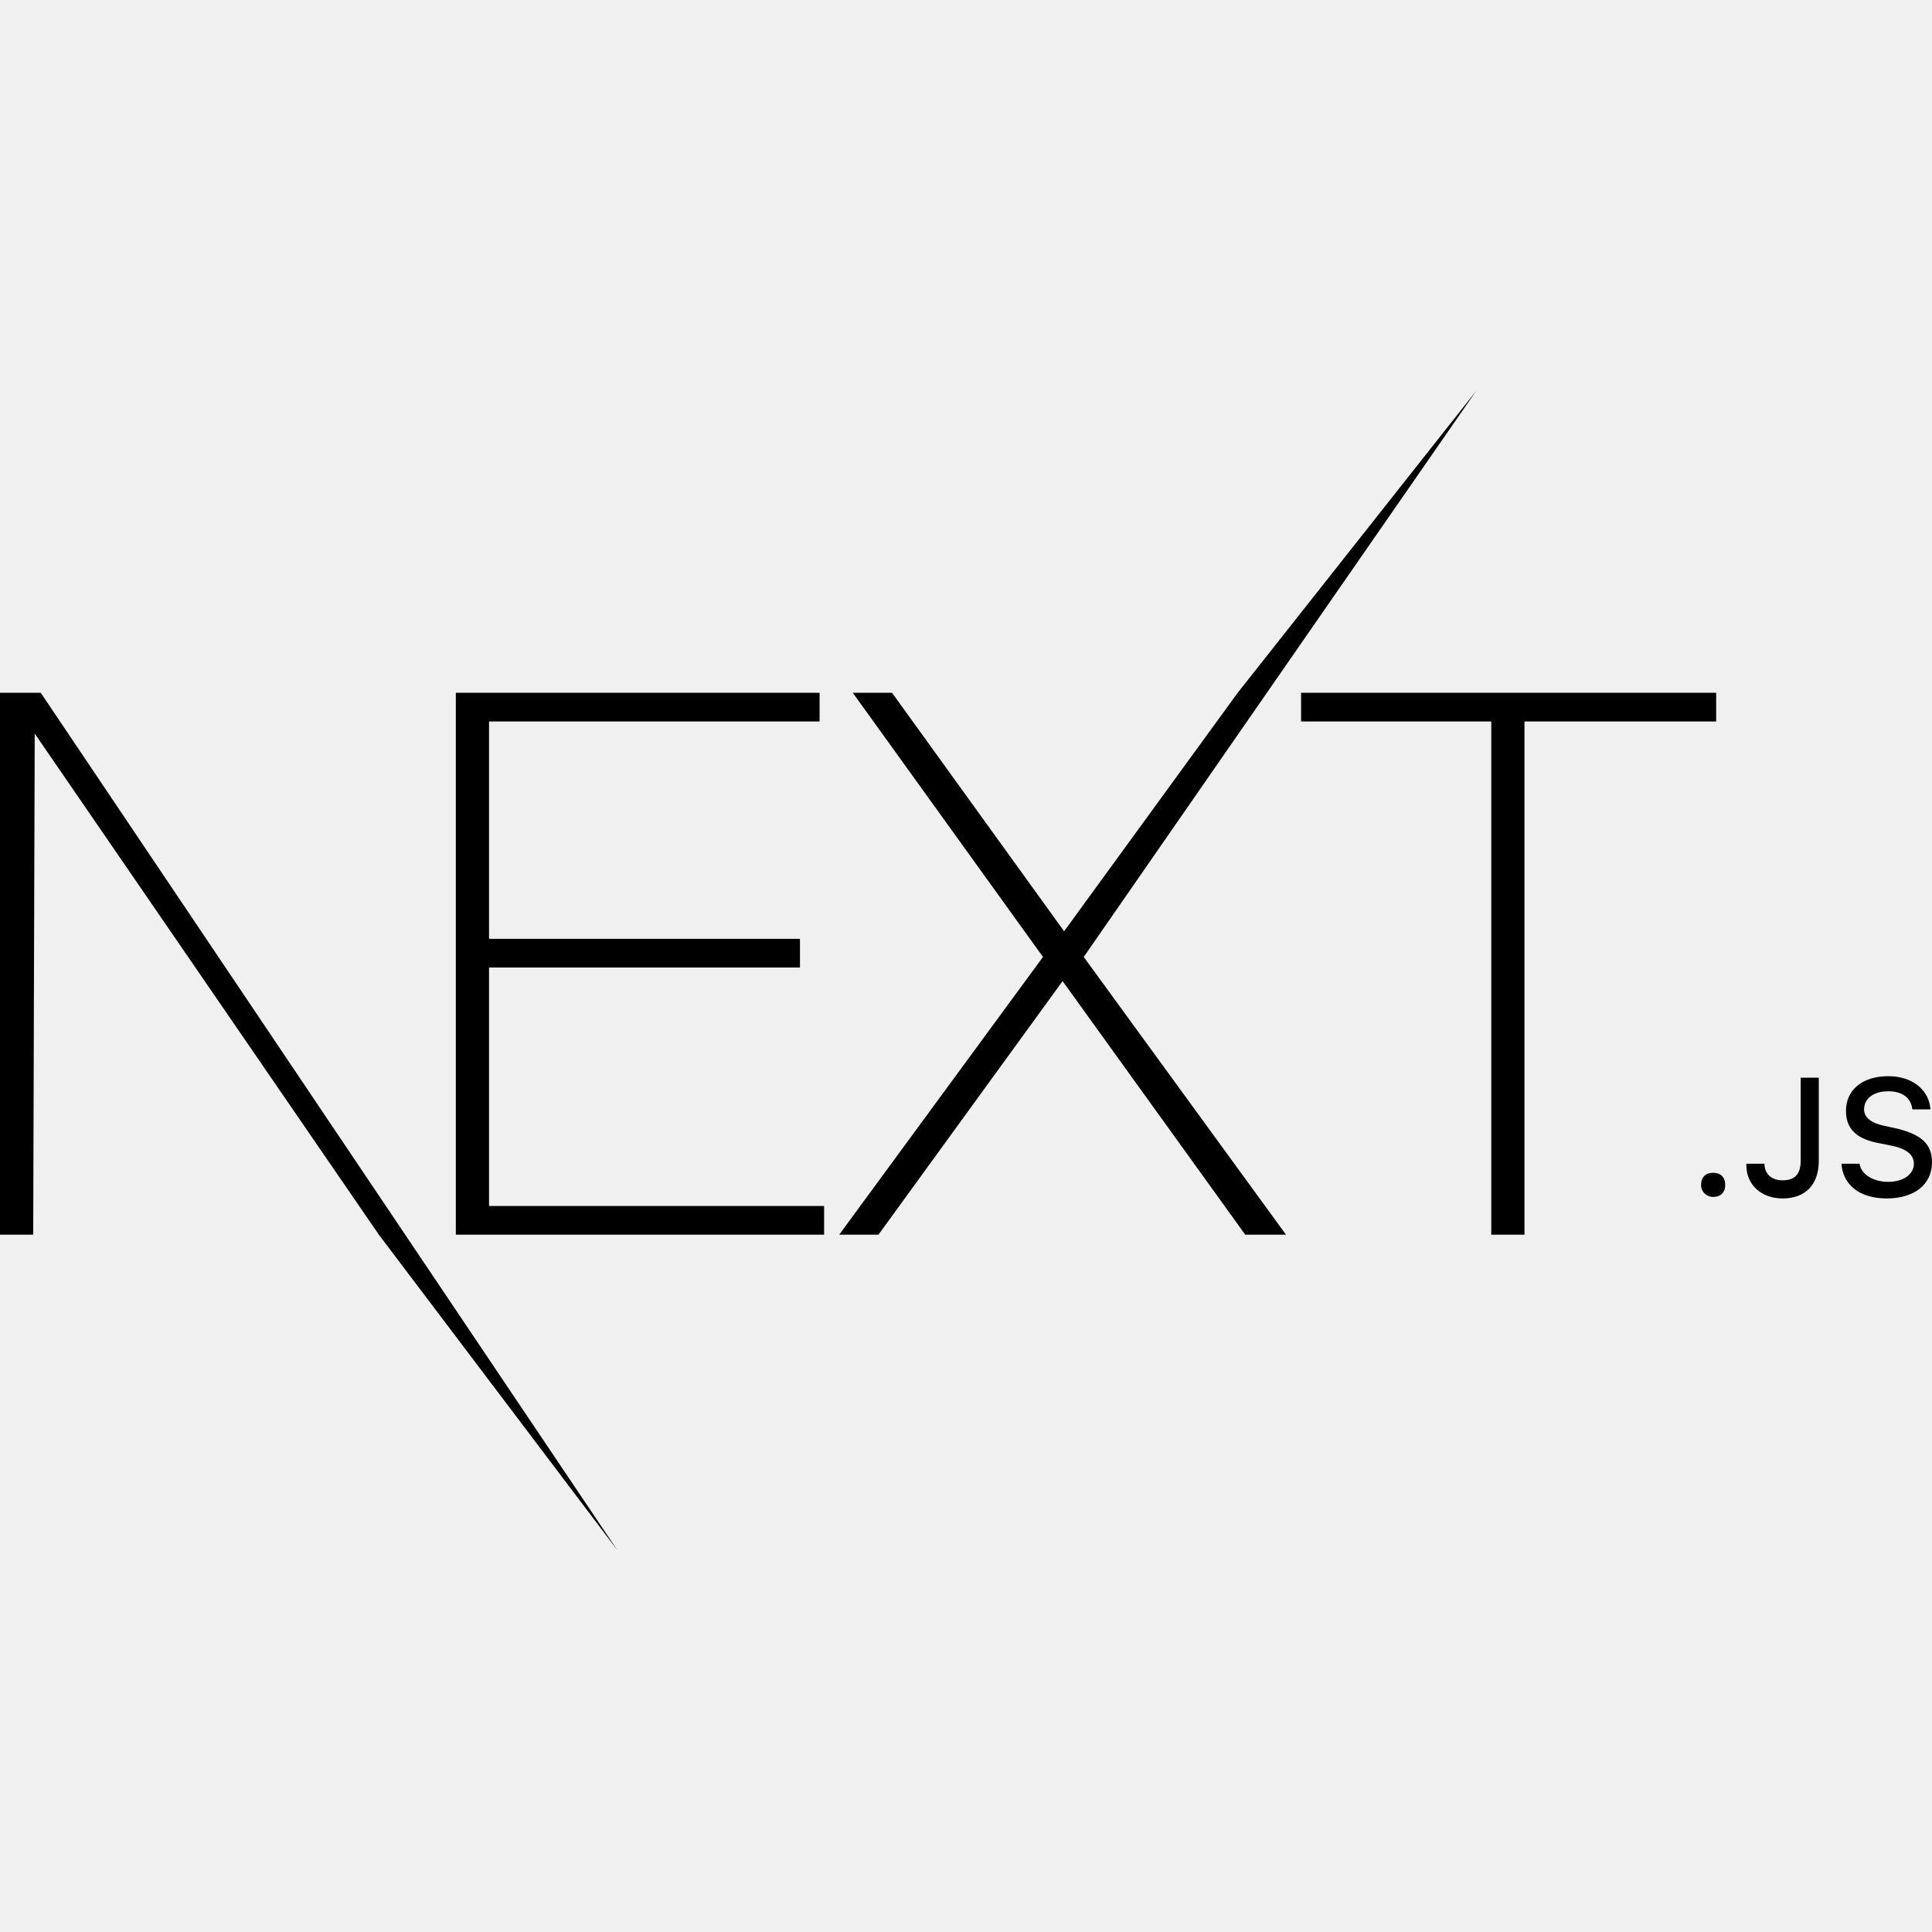
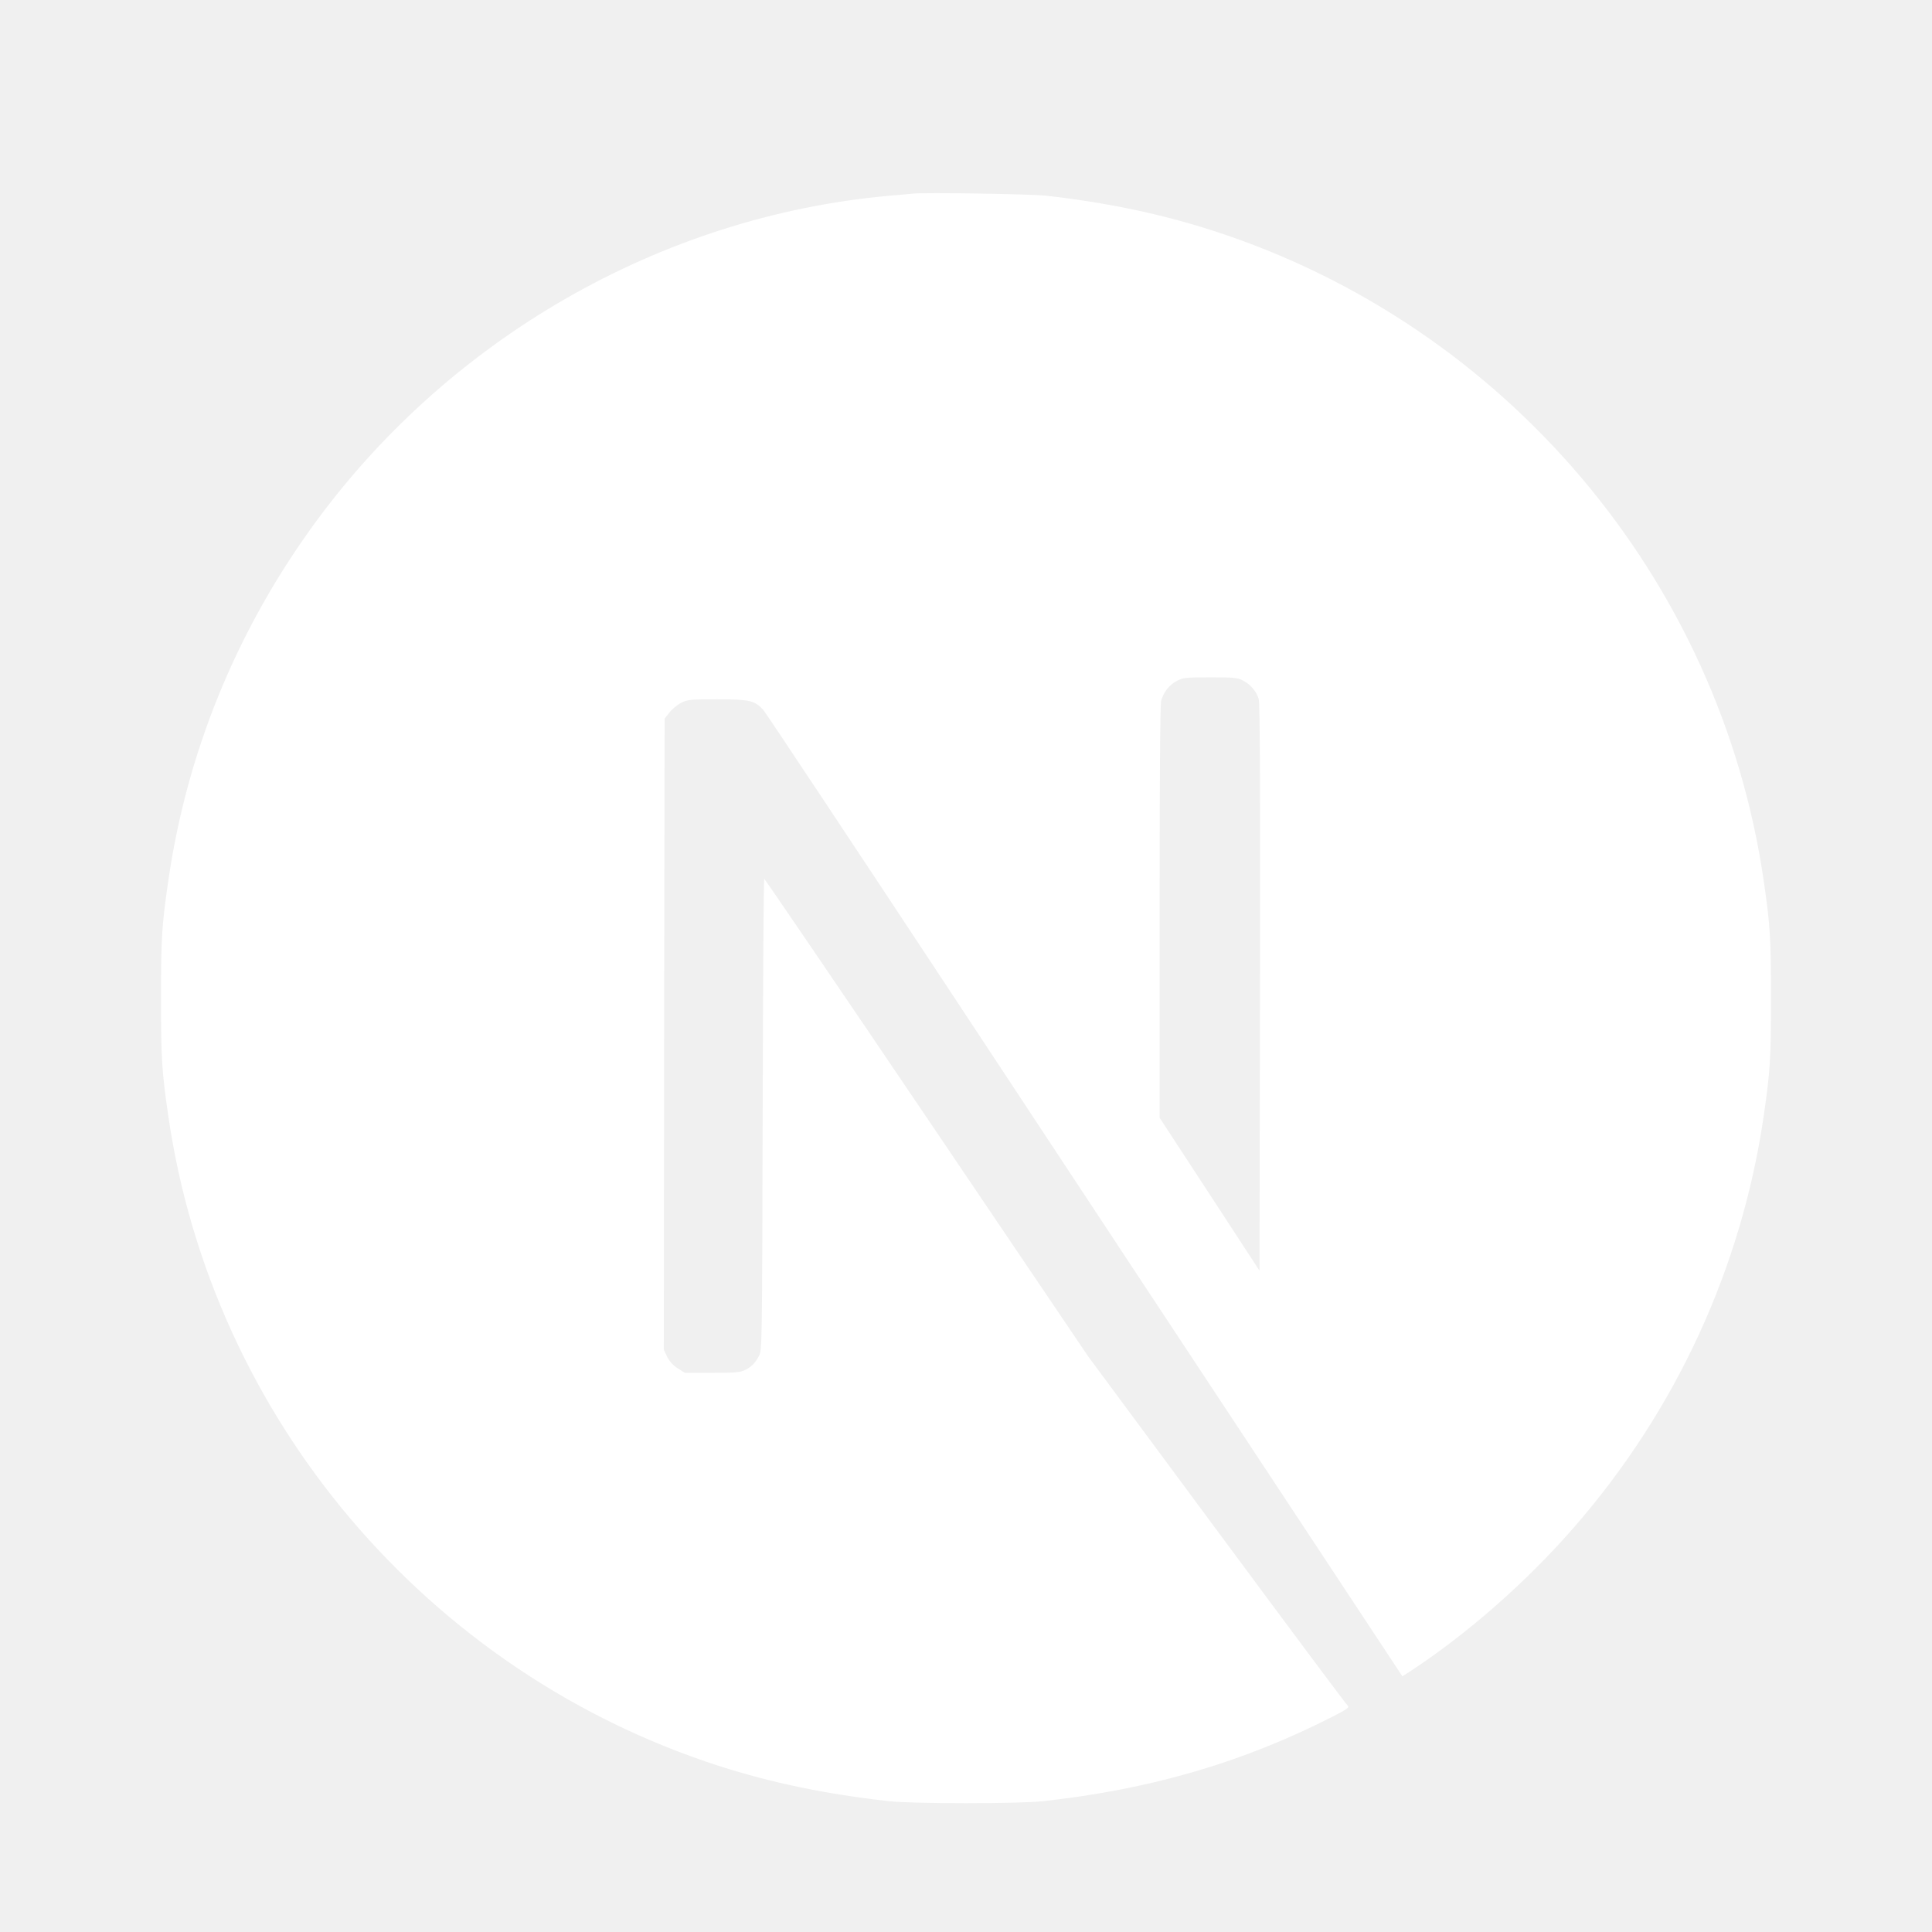
- <svg xmlns="http://www.w3.org/2000/svg" viewBox="0 0 128 128">
-   <path d="M30.2 45.9h24.1v1.9H32.4v14.4H53v1.9H32.4v15.8h22.2v1.9H30.2V45.9zm26.3 0h2.6l11.4 15.8L82 45.9l15.8-20-26 37.5 13.4 18.4h-2.7L70.4 65 58.2 81.8h-2.6l13.5-18.4-12.6-17.5zm29.7 1.9v-1.9h27.5v1.9H101v34h-2.2v-34H86.2zM0 45.9h2.7l38.2 56.8-15.8-20.9L2.3 48.6l-.1 33.2H0zm113.5 33.4c.5 0 .8-.3.8-.8s-.3-.8-.8-.8-.8.3-.8.8.4.8.8.8zm2.2-2.1c0 1.3 1 2.2 2.4 2.2 1.5 0 2.4-.9 2.4-2.5v-5.5h-1.2v5.5c0 .9-.4 1.3-1.2 1.3-.7 0-1.2-.4-1.2-1.1h-1.2zm6.3-.1c.1 1.4 1.2 2.3 3 2.3s3-.9 3-2.4c0-1.2-.7-1.8-2.2-2.2l-.9-.2c-1-.2-1.4-.6-1.4-1.1 0-.7.6-1.2 1.6-1.2.9 0 1.5.4 1.6 1.2h1.2c-.1-1.3-1.2-2.2-2.8-2.2-1.7 0-2.8.9-2.8 2.3 0 1.1.6 1.8 2 2.1l1 .2c1 .2 1.5.6 1.5 1.2 0 .7-.7 1.2-1.7 1.2s-1.8-.5-1.9-1.2H122z" />
+ <svg xmlns="http://www.w3.org/2000/svg" width="80" height="80" viewBox="0 0 24 24" fill="white" transform="rotate(0 0 0)">
+   <path d="M11.345 2.405C11.302 2.409 11.165 2.422 11.042 2.432C8.201 2.688 5.541 4.221 3.855 6.576C2.917 7.886 2.317 9.372 2.09 10.945C2.01 11.494 2 11.657 2 12.401C2 13.146 2.01 13.308 2.09 13.858C2.633 17.613 5.306 20.768 8.931 21.937C9.58 22.146 10.264 22.288 11.042 22.375C11.345 22.408 12.655 22.408 12.958 22.375C14.301 22.226 15.439 21.894 16.561 21.321C16.733 21.233 16.766 21.209 16.743 21.19C16.727 21.178 15.994 20.195 15.114 19.006L13.515 16.846L11.511 13.881C10.409 12.251 9.501 10.918 9.494 10.918C9.486 10.916 9.478 12.233 9.474 13.842C9.468 16.659 9.466 16.772 9.431 16.839C9.38 16.934 9.341 16.974 9.259 17.017C9.196 17.048 9.142 17.054 8.847 17.054H8.508L8.418 16.997C8.36 16.96 8.317 16.911 8.287 16.854L8.246 16.766L8.25 12.847L8.256 8.926L8.317 8.85C8.348 8.809 8.414 8.756 8.461 8.73C8.542 8.691 8.573 8.687 8.911 8.687C9.31 8.687 9.376 8.703 9.48 8.816C9.509 8.848 10.594 10.482 11.893 12.45C13.191 14.419 14.966 17.106 15.838 18.426L17.421 20.824L17.502 20.772C18.211 20.31 18.962 19.654 19.556 18.969C20.821 17.517 21.636 15.746 21.91 13.858C21.99 13.308 22 13.146 22 12.401C22 11.657 21.99 11.494 21.91 10.945C21.367 7.19 18.694 4.035 15.069 2.866C14.43 2.659 13.75 2.516 12.987 2.43C12.8 2.411 11.507 2.389 11.345 2.405ZM15.439 8.453C15.533 8.5 15.609 8.59 15.636 8.683C15.652 8.734 15.656 9.821 15.652 12.27L15.646 15.785L15.026 14.835L14.405 13.885V11.33C14.405 9.678 14.412 8.75 14.424 8.705C14.456 8.595 14.524 8.509 14.618 8.459C14.698 8.418 14.727 8.414 15.034 8.414C15.324 8.414 15.374 8.418 15.439 8.453Z" fill="#ffffff" />
</svg>
